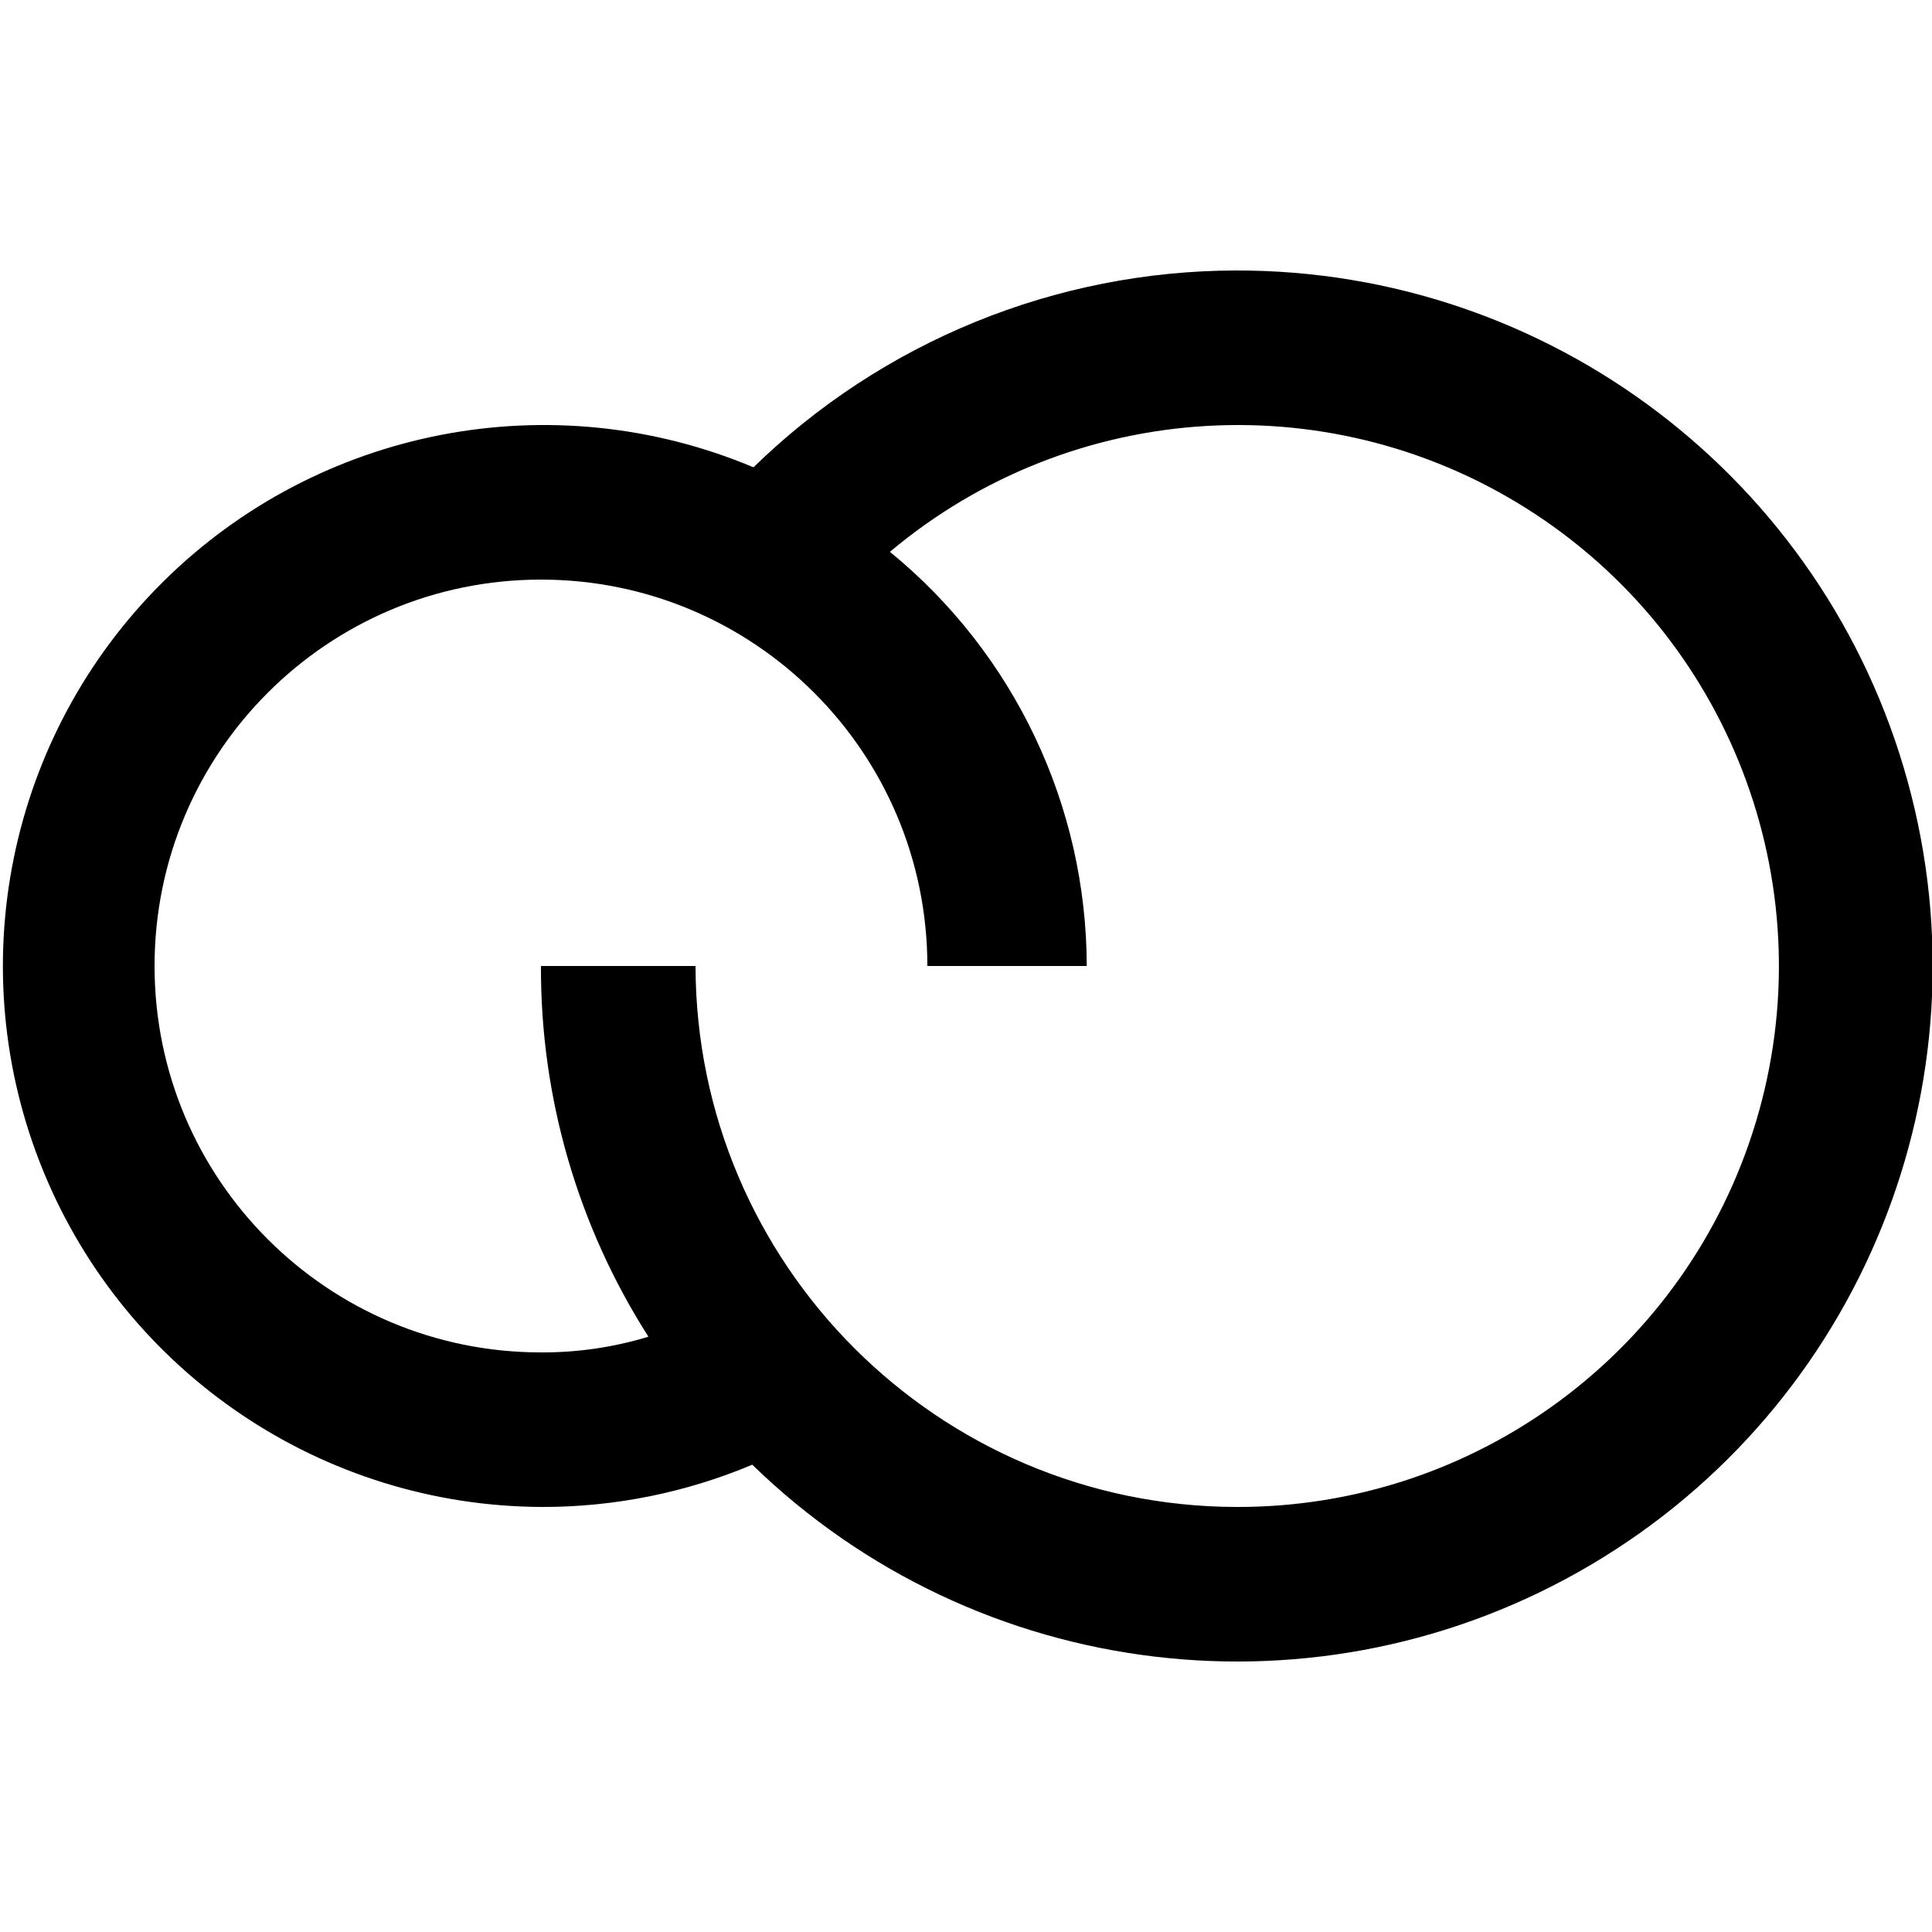
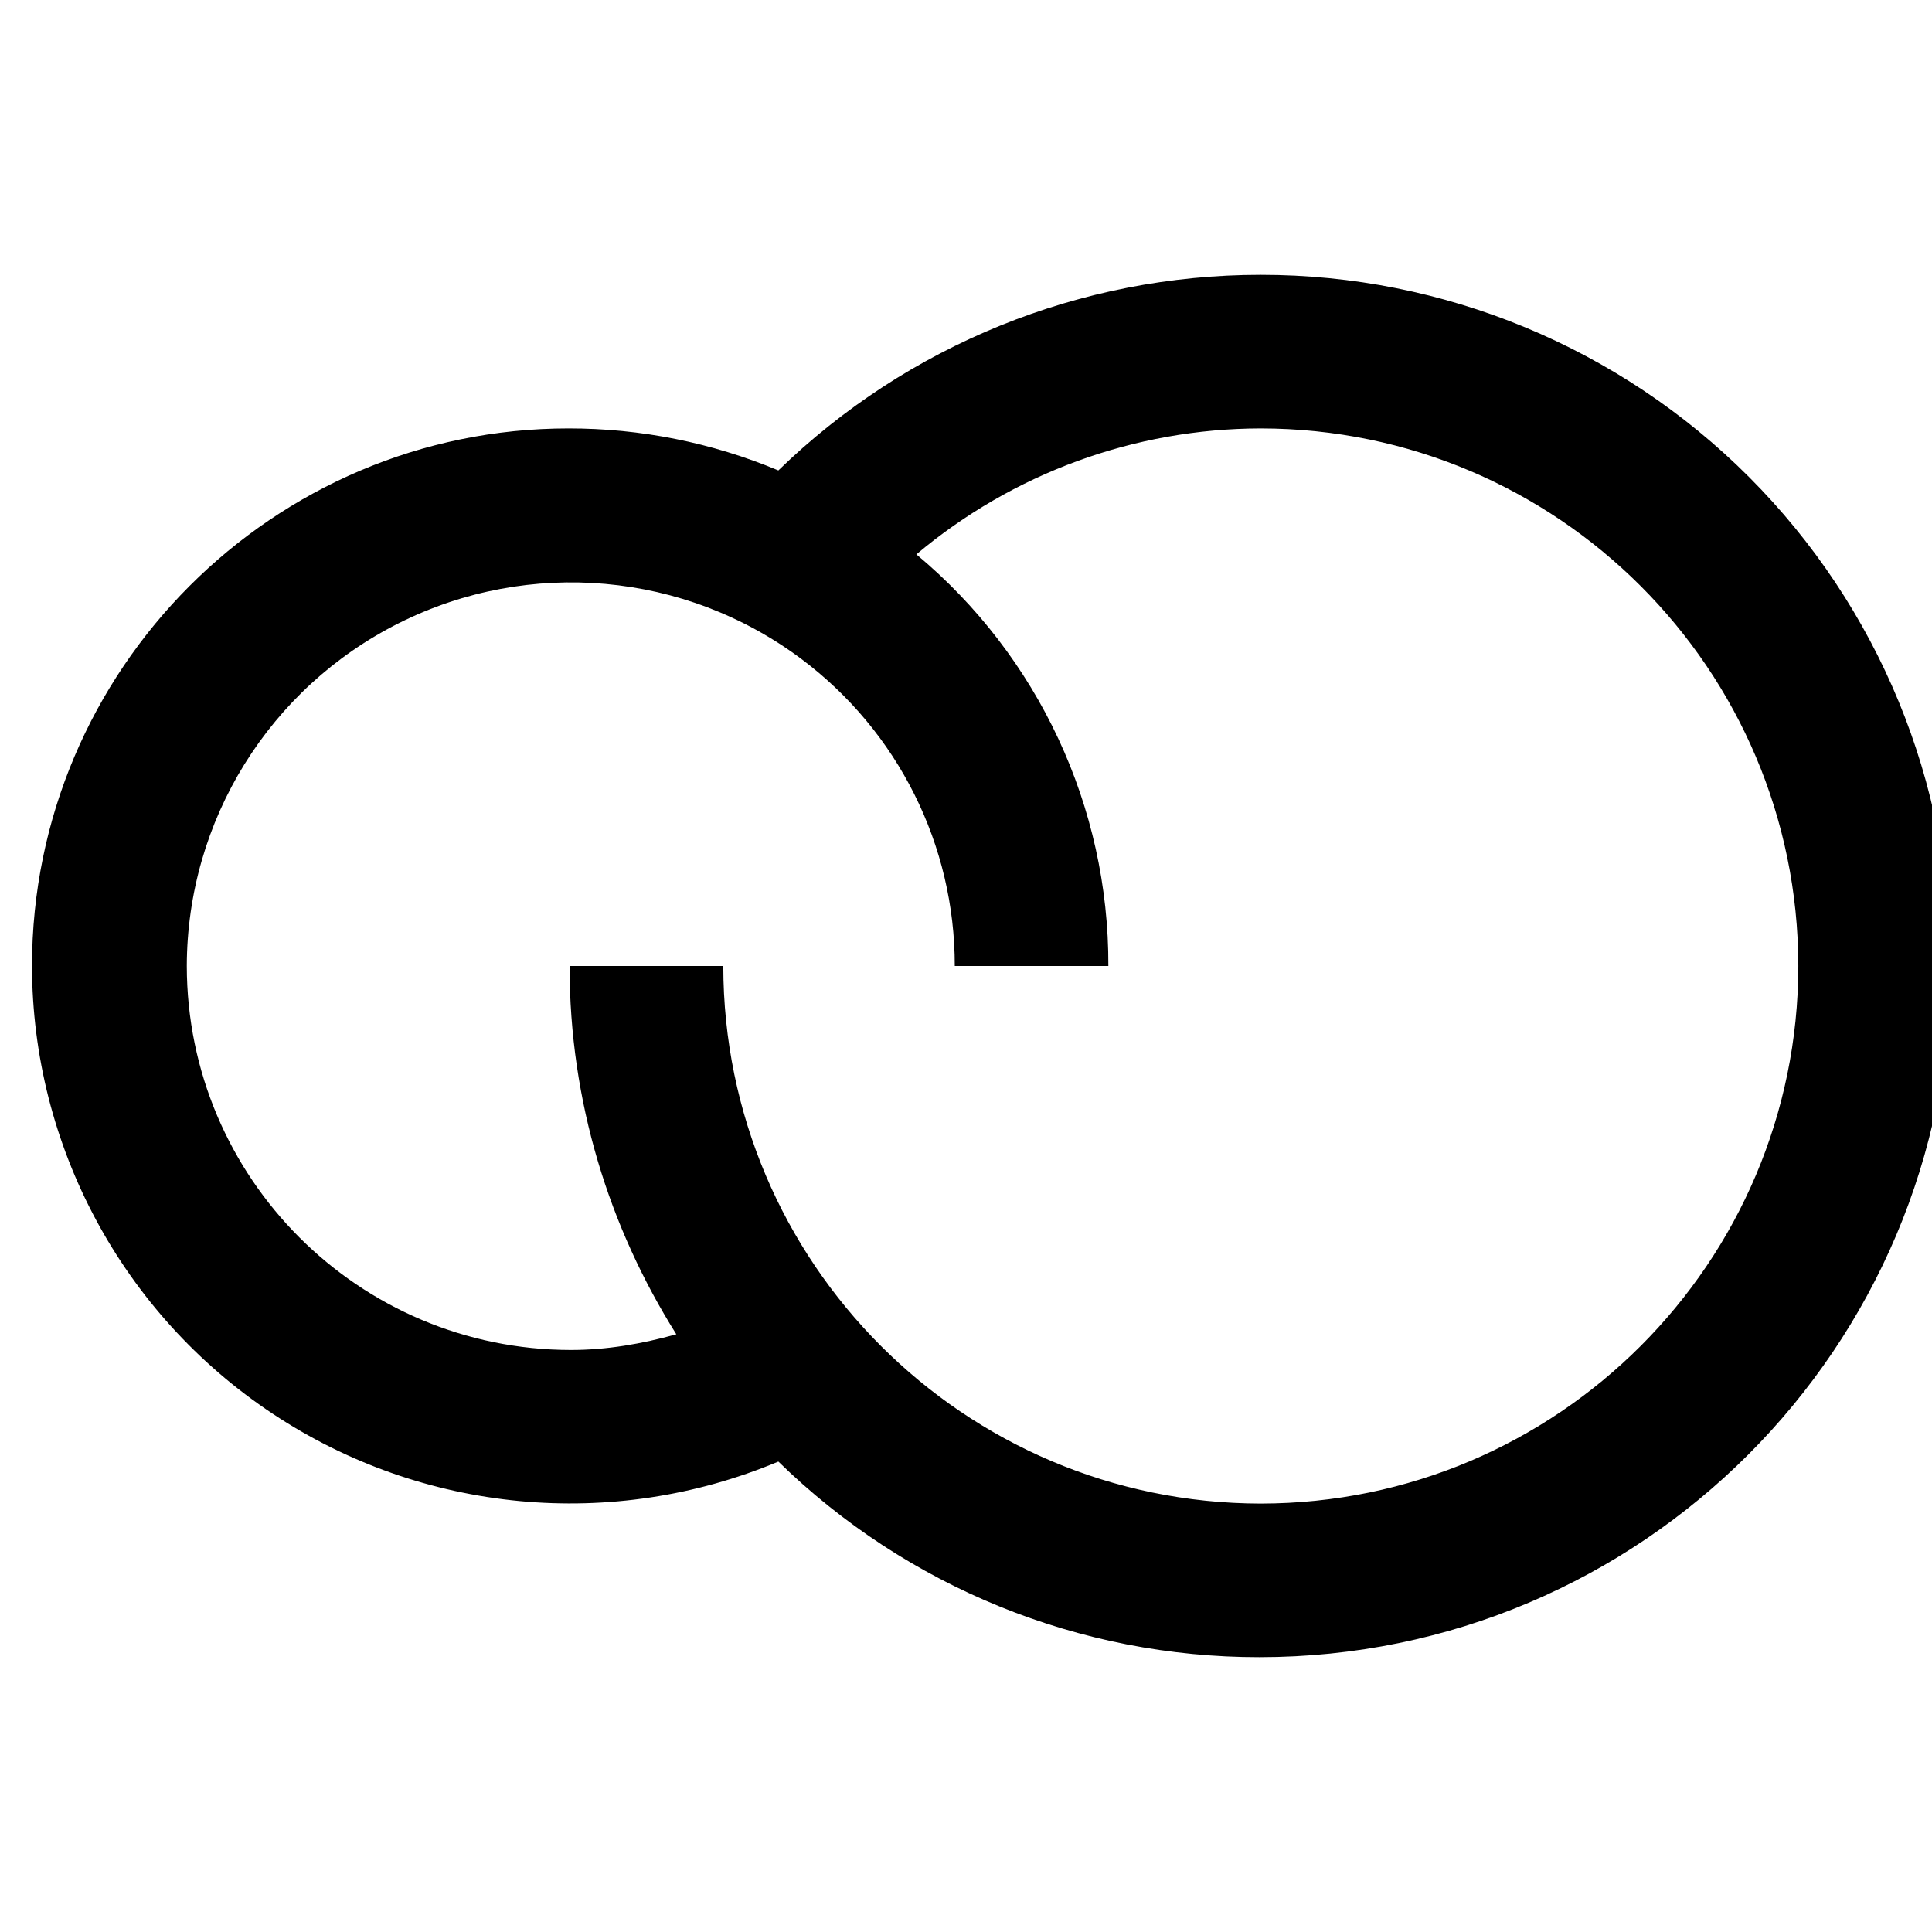
- <svg xmlns="http://www.w3.org/2000/svg" width="16" height="16" viewBox="0 0 16 16">
-   <path d="M10.24 2.24a5.74 5.74 0 00-4 1.63 4.48 4.48 0 10-1.75 8.61 4.47 4.47 0 001.74-.35 5.76 5.76 0 104-9.89zm0 10.24A4.49 4.49 0 015.76 8H4.48a5.66 5.66 0 00.89 3.07 3 3 0 01-.89.13 3.2 3.2 0 010-6.4A3.2 3.2 0 017.68 8H9a4.44 4.44 0 00-1.63-3.43 4.48 4.48 0 112.87 7.91z" />
+ <svg xmlns="http://www.w3.org/2000/svg" width="16" height="16" viewbox="0 0 16 16">
+   <path d="M10.44 2.276a5.73 5.73 0 00-3.994 1.62 4.49 4.49 0 00-1.739-.348C2.262 3.548.265 5.545.265 8a4.457 4.457 0 006.181 4.104 5.695 5.695 0 003.985 1.62A5.726 5.726 0 0016.155 8a5.71 5.71 0 00-5.714-5.724zm0 10.176A4.457 4.457 0 015.99 8H4.717c0 1.123.328 2.166.884 3.05-.288.08-.576.13-.874.13A3.183 3.183 0 011.547 8a3.183 3.183 0 015.088-2.544A3.172 3.172 0 017.907 8h1.272a4.42 4.42 0 00-1.59-3.409 4.44 4.44 0 012.852-1.043A4.457 4.457 0 0114.893 8a4.457 4.457 0 01-4.452 4.452z" />
</svg>
